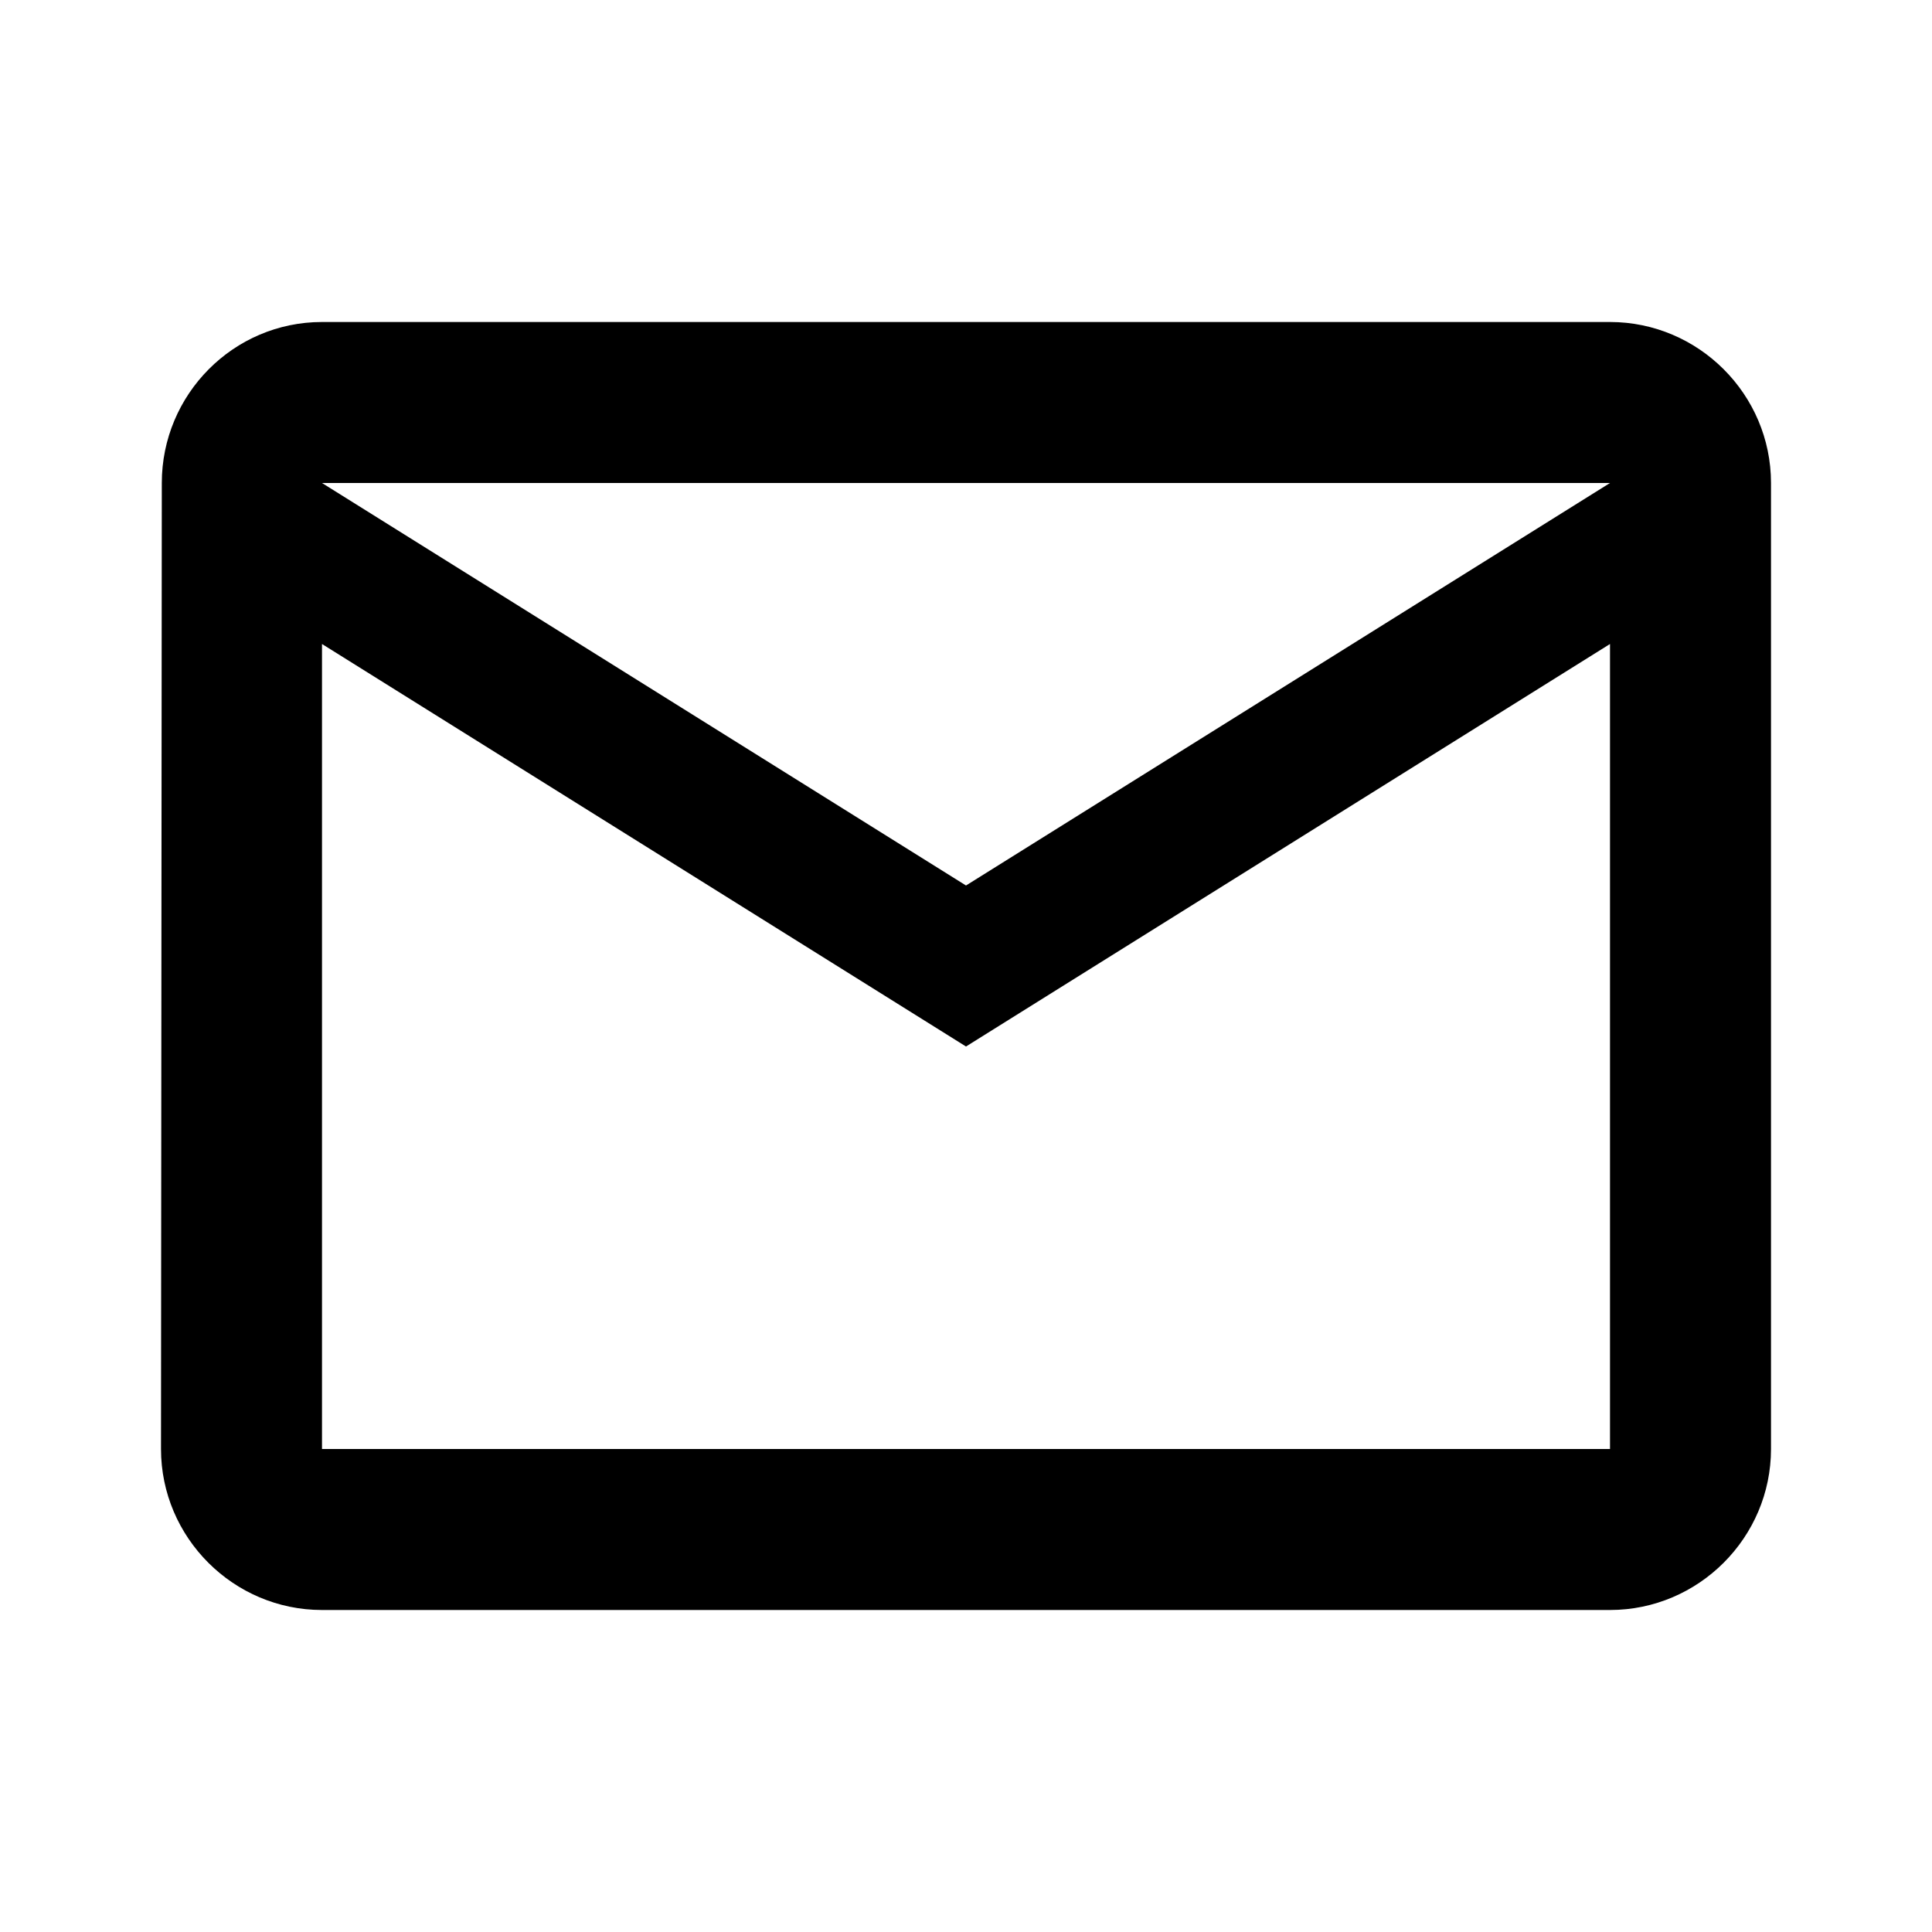
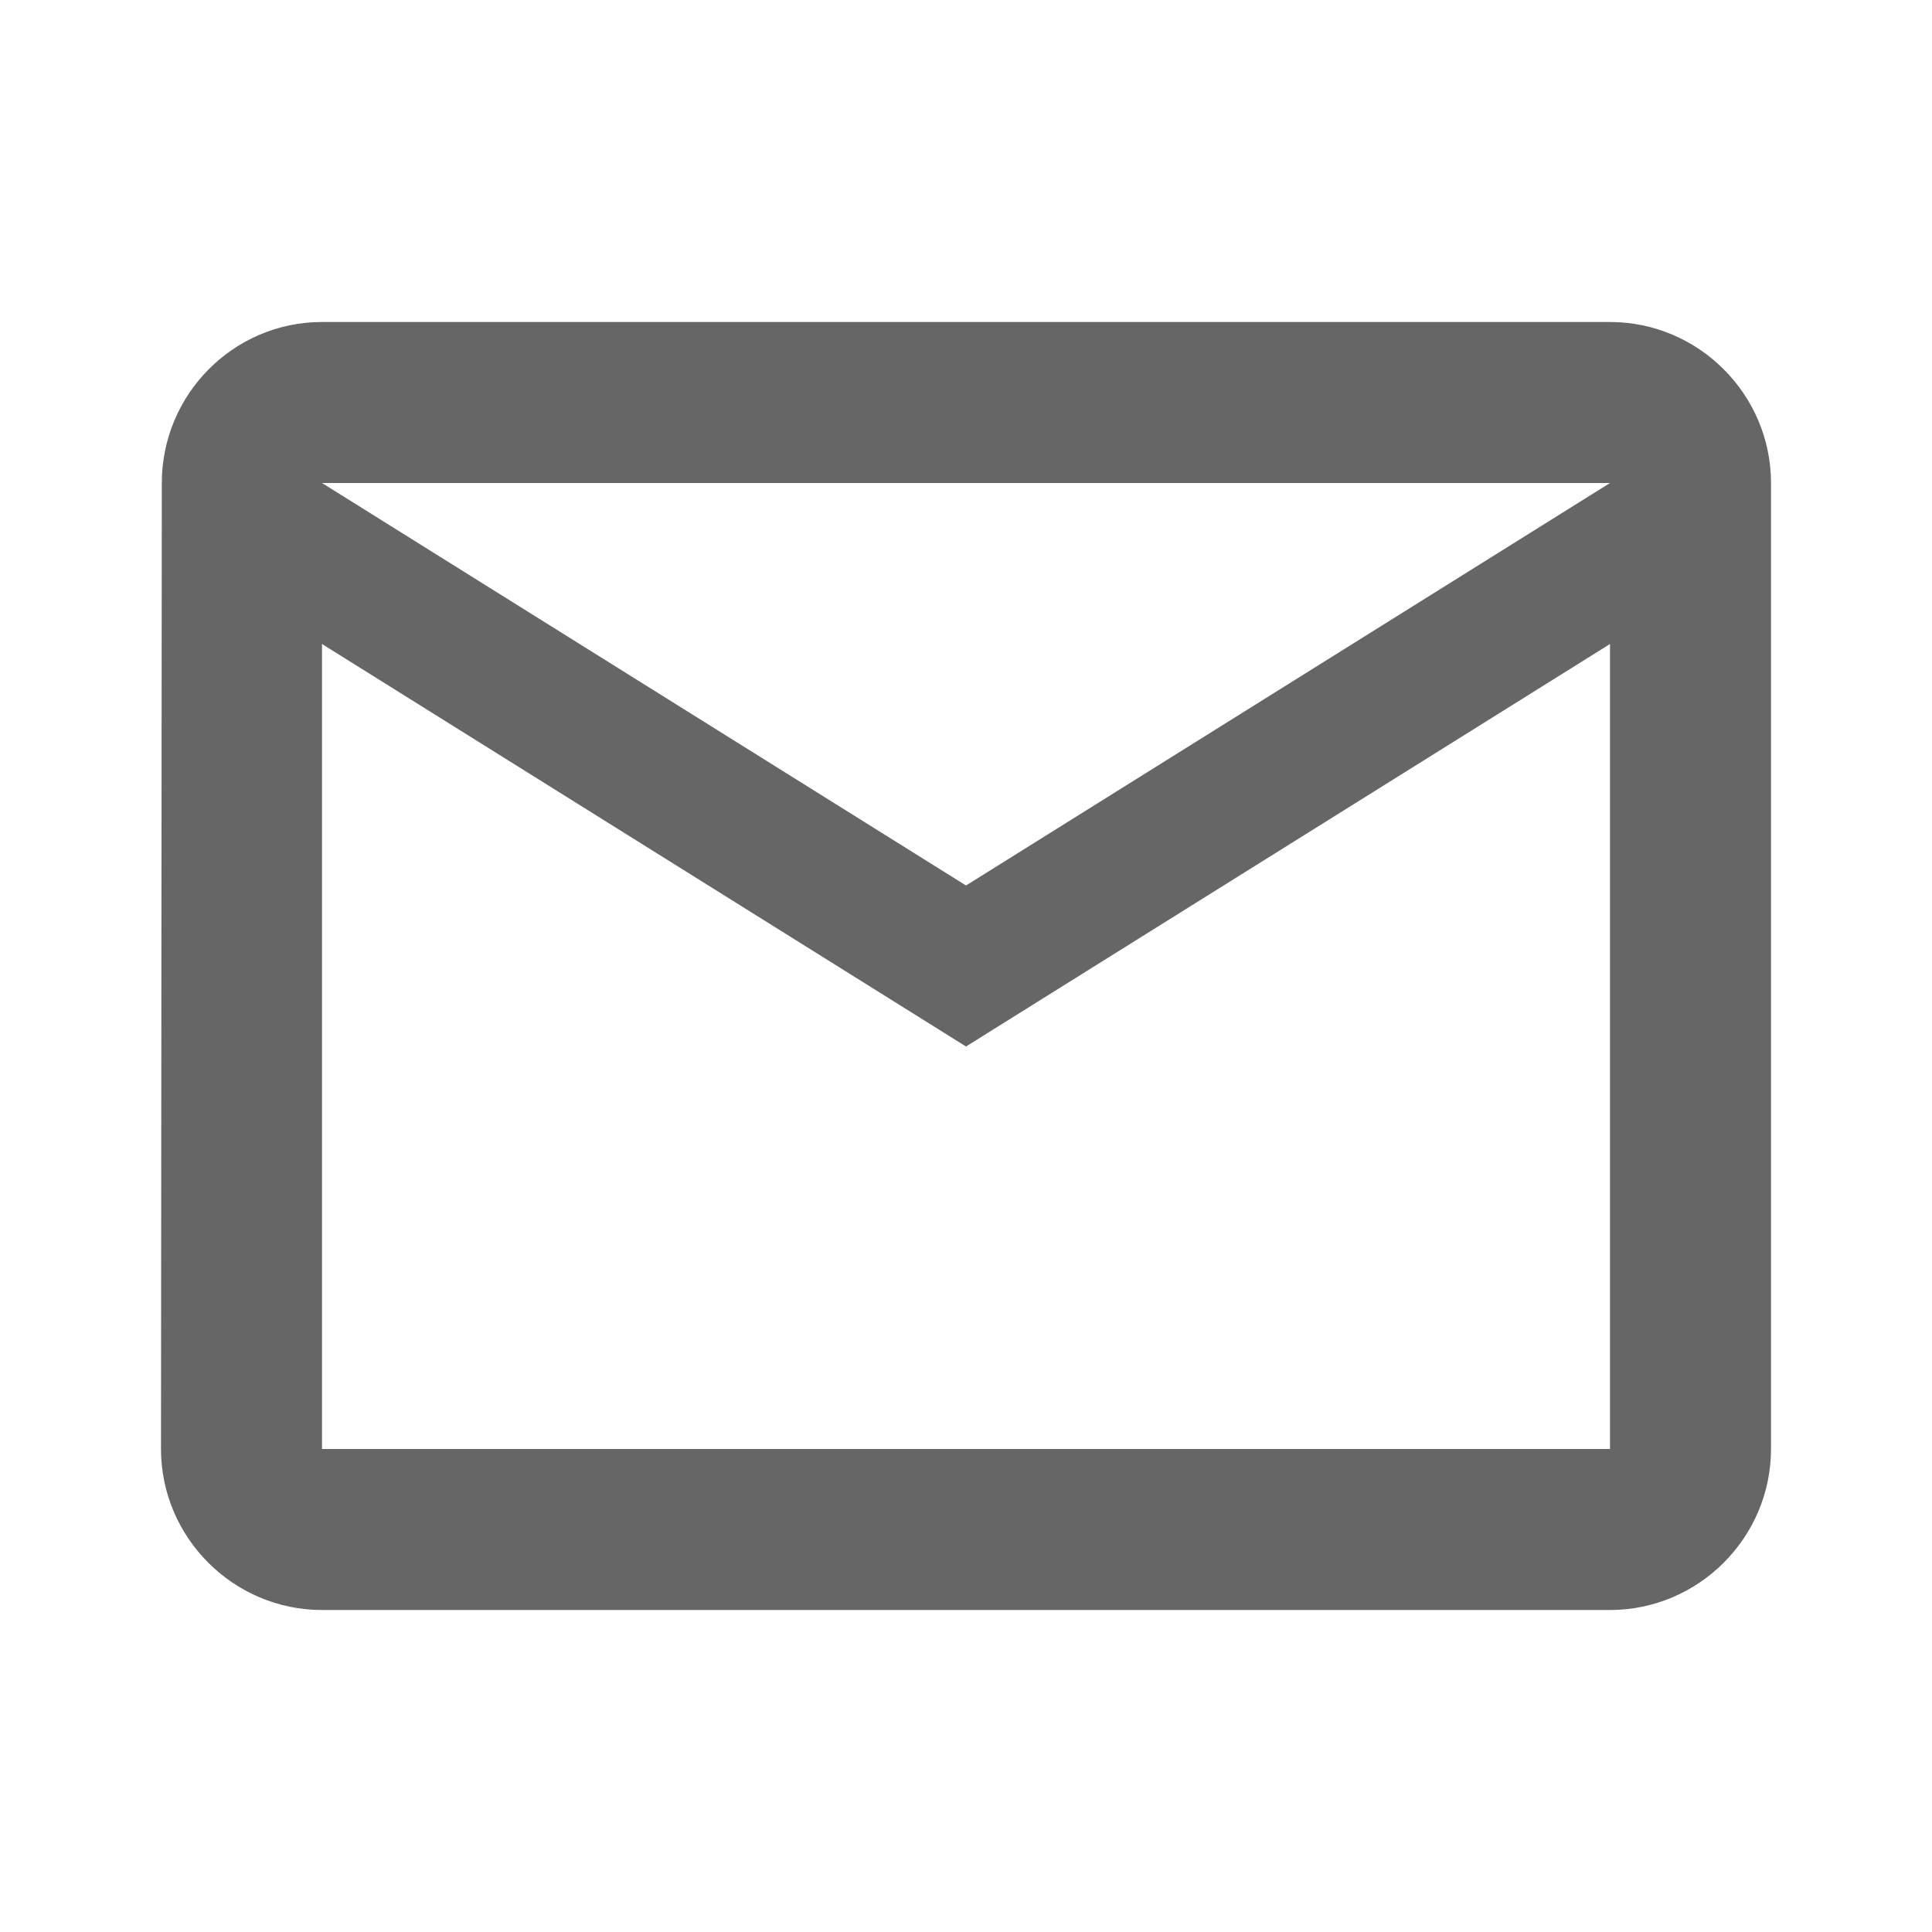
- <svg xmlns="http://www.w3.org/2000/svg" fill="#000000" height="24" viewBox="0 0 24 24" width="24">
+ <svg xmlns="http://www.w3.org/2000/svg" fill="#666666" height="24" viewBox="0 0 24 24" width="24">
  <path d="M0 0h24v24H0z" fill="none" />
  <path d="M20 4H4c-1.1 0-1.99.9-1.99 2L2 18c0 1.1.9 2 2 2h16c1.1 0 2-.9 2-2V6c0-1.1-.9-2-2-2zm0 14H4V8l8 5 8-5v10zm-8-7L4 6h16l-8 5z" />
</svg>
